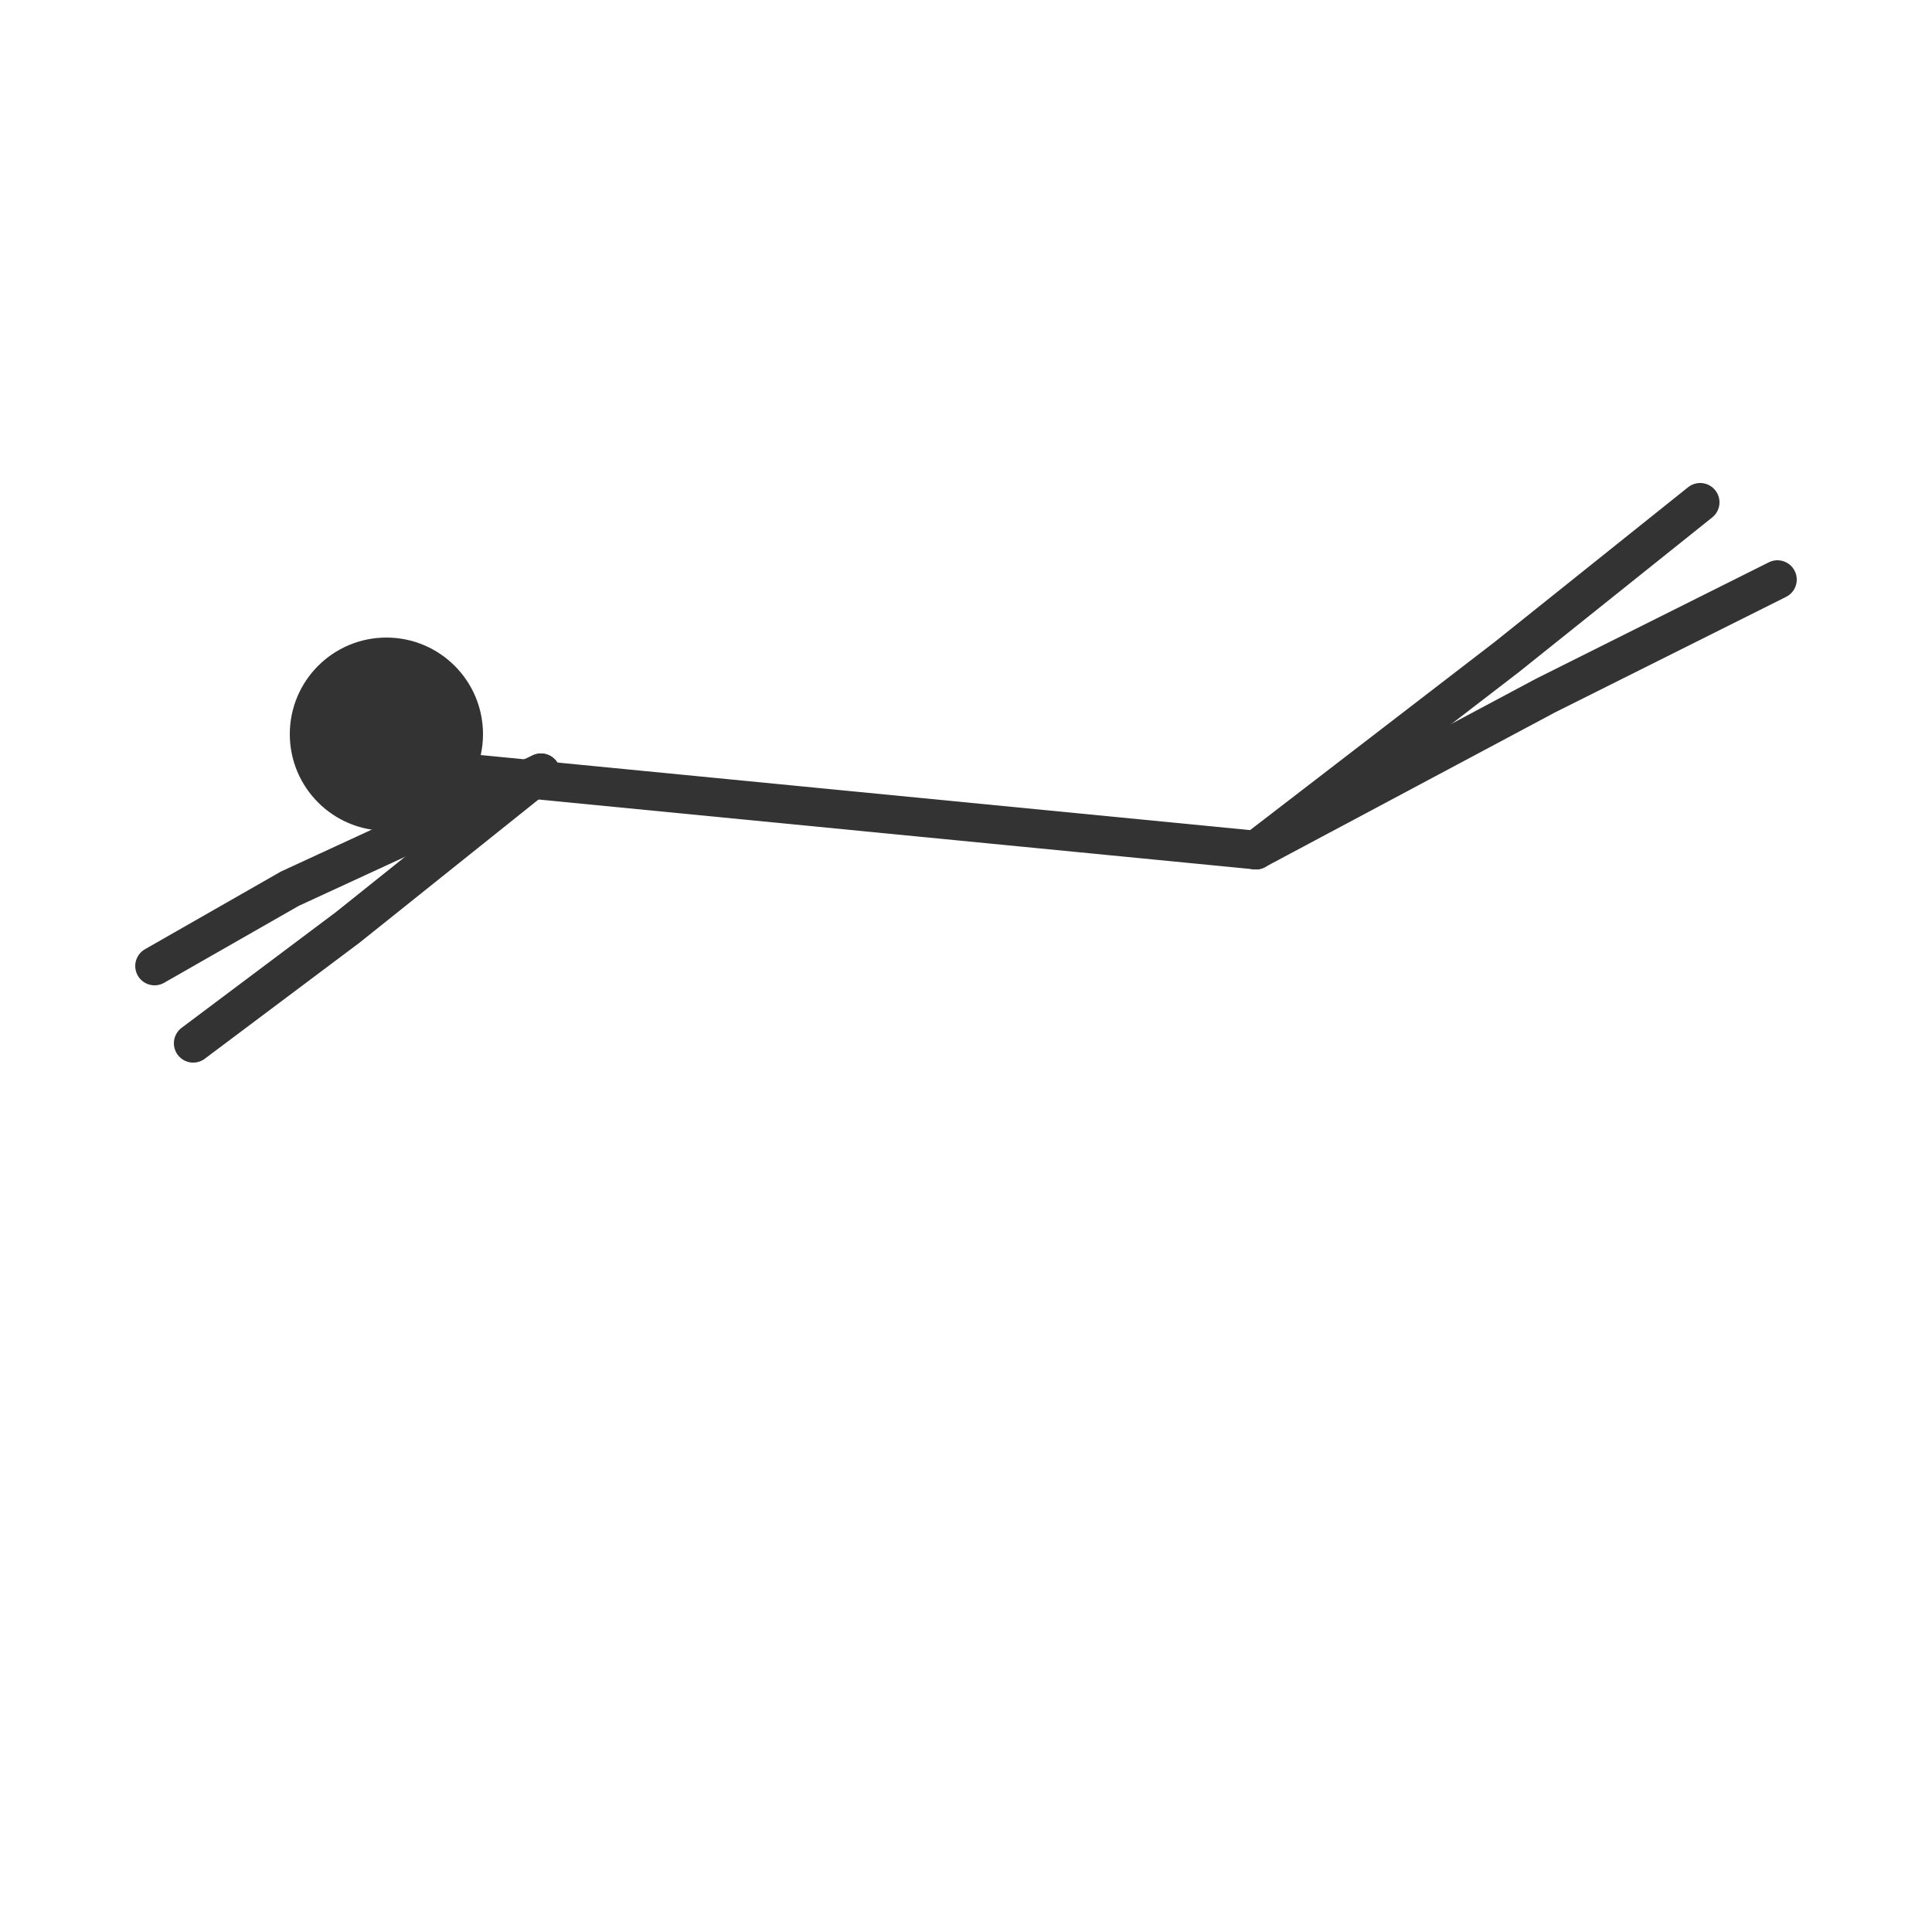
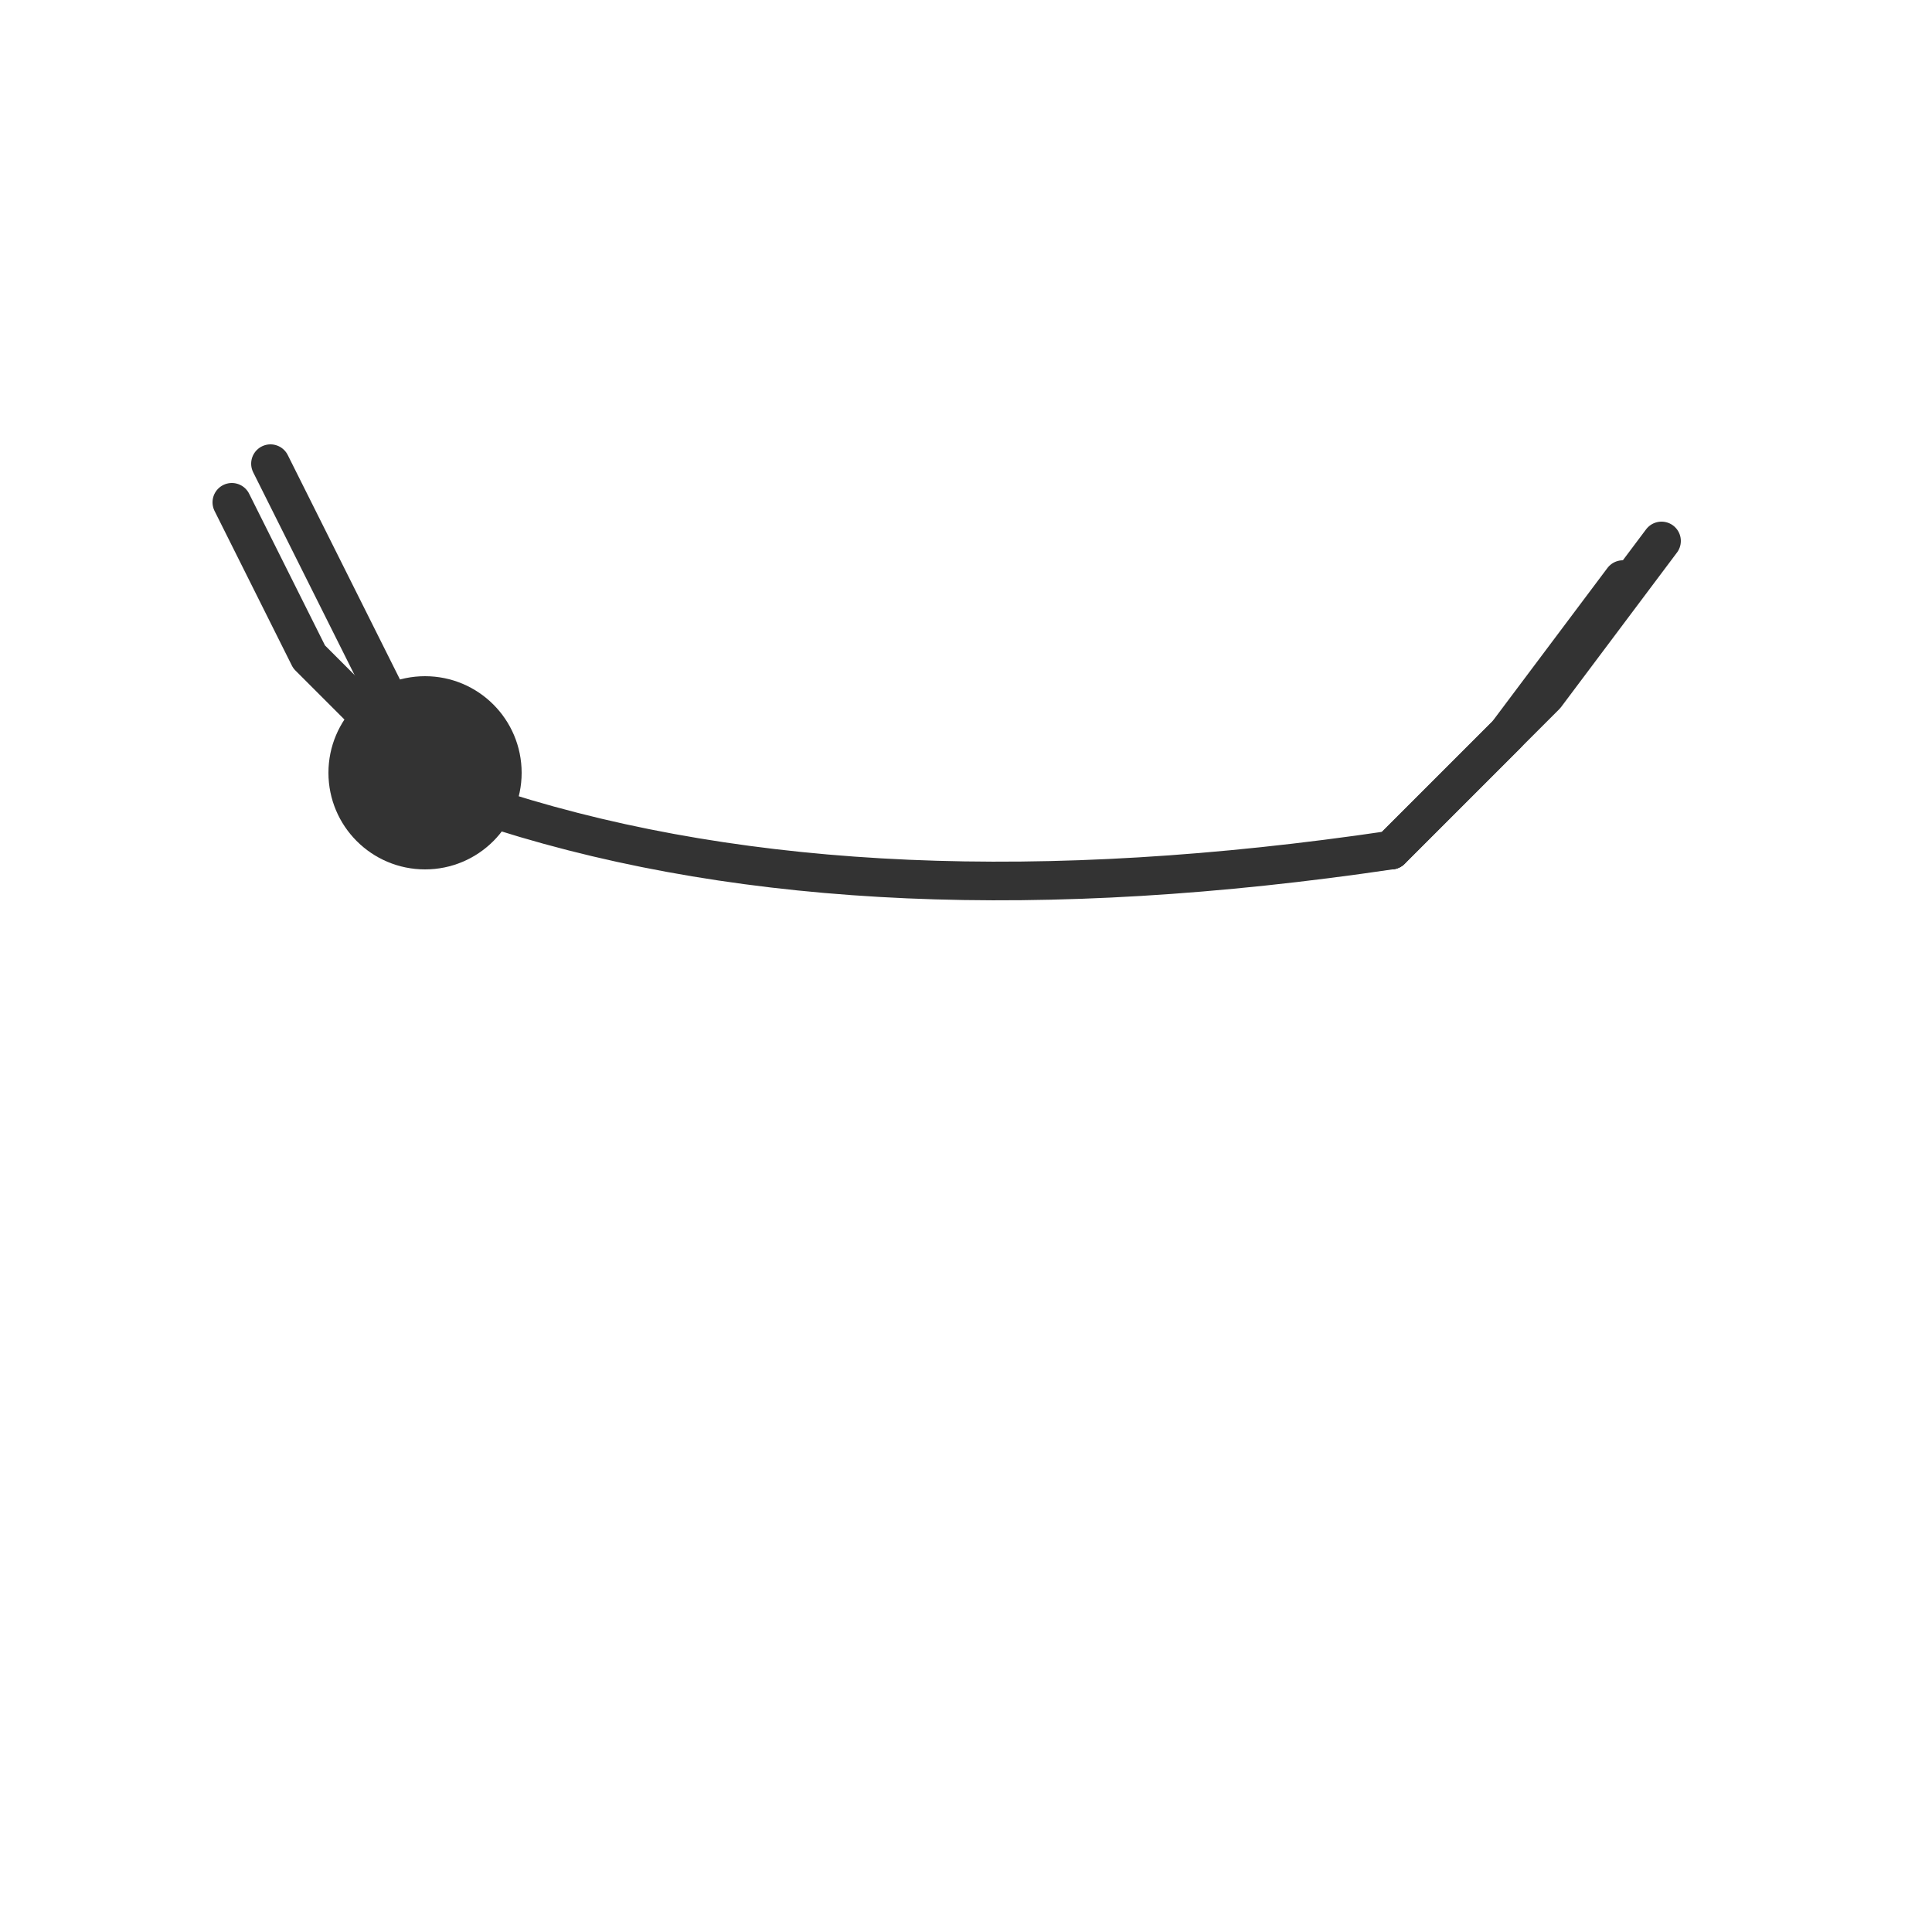
- <svg xmlns="http://www.w3.org/2000/svg" viewBox="0 0 100 100" width="100" height="100">
+ <svg xmlns="http://www.w3.org/2000/svg" viewBox="0 0 100 100">
  <g fill="none" stroke="#333" stroke-width="2" stroke-linecap="round" stroke-linejoin="round">
-     <circle cx="20" cy="38" r="4" fill="#333" />
-     <line x1="24" y1="40" x2="65" y2="44" />
-     <polyline points="28,40 18,48 10,54" />
-     <polyline points="28,40 15,46 8,50" />
-     <polyline points="65,44 78,34 88,26" />
-     <polyline points="65,44 80,36 92,30" />
+     <circle cx="22" cy="40" r="4" fill="#333" />
+     <path d="M26,42 Q45,48 72,44" fill="none" />
+     <polyline points="22,40 16,34 12,26" />
+     <polyline points="22,40 18,32 14,24" />
+     <polyline points="72,44 80,36 86,28" />
+     <polyline points="72,44 78,38 84,30" />
  </g>
</svg>
